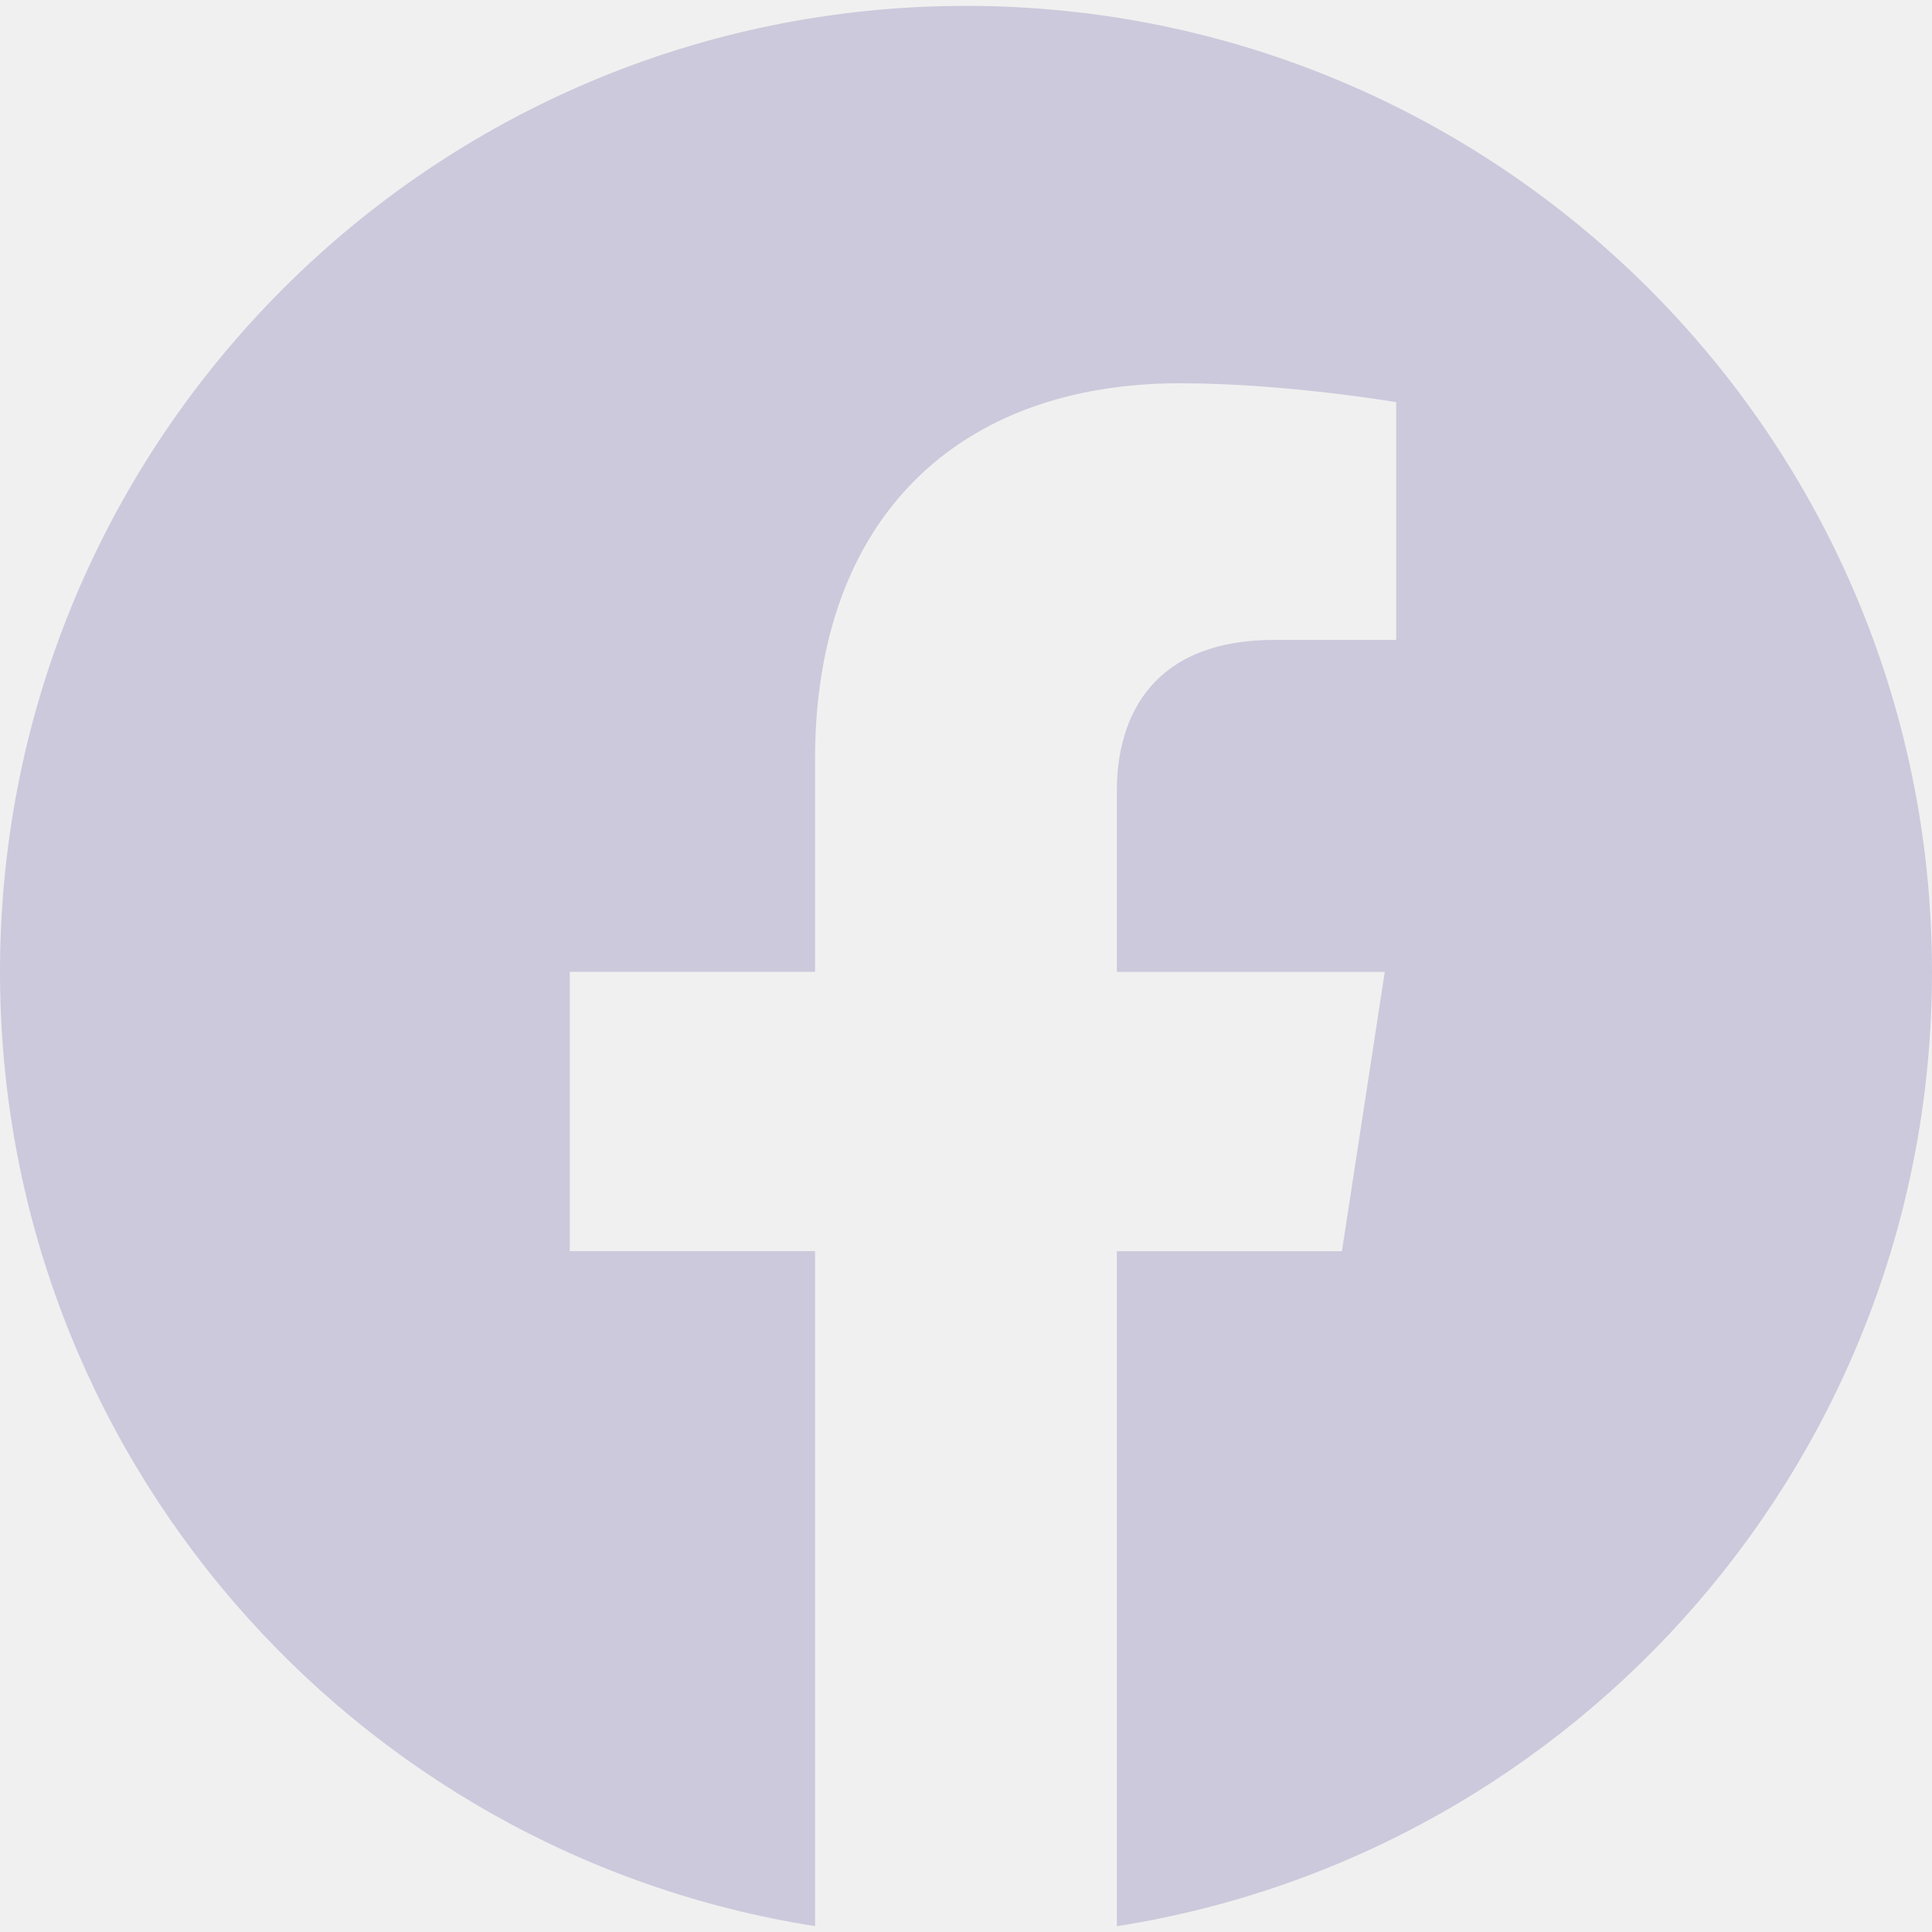
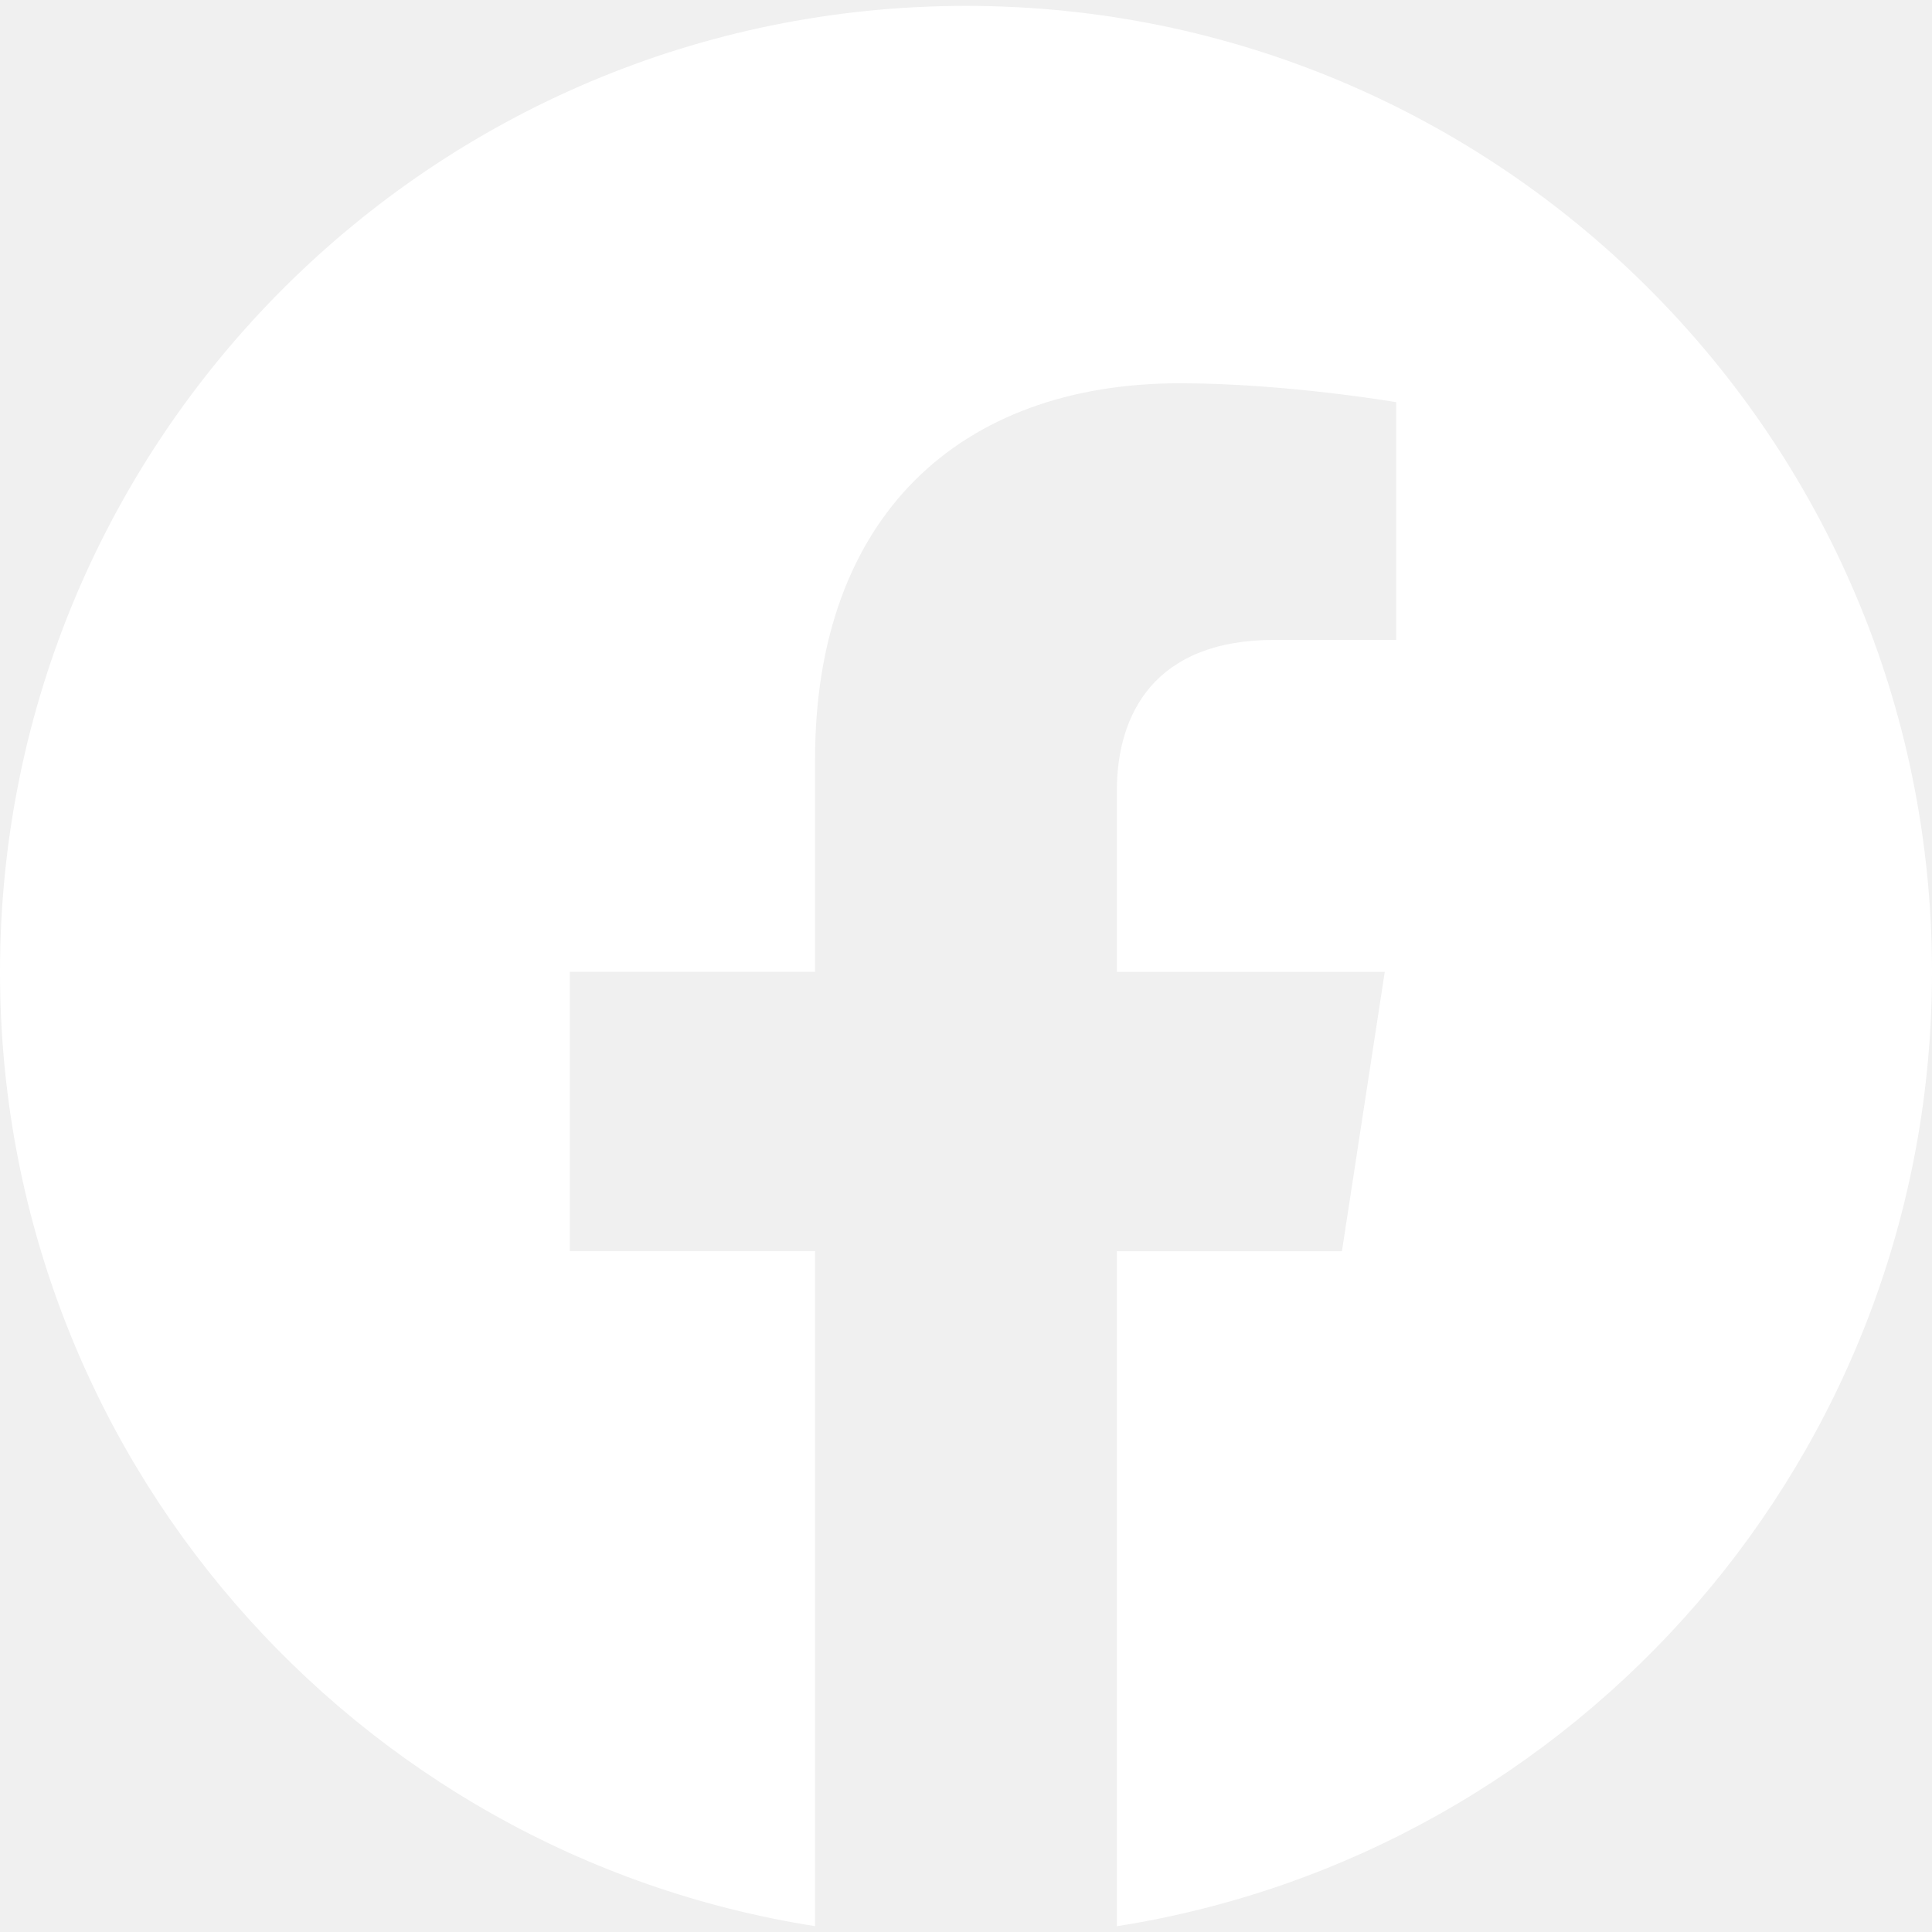
<svg xmlns="http://www.w3.org/2000/svg" role="img" viewBox="0 0 24 24">
-   <path d="M24 12.073c0-6.627-5.373-12-12-12s-12 5.373-12 12c0 5.99 4.388 10.954 10.125 11.854v-8.385H7.078v-3.47h3.047V9.43c0-3.007 1.792-4.669 4.533-4.669 1.312 0 2.686.235 2.686.235v2.953H15.83c-1.491 0-1.956.925-1.956 1.874v2.25h3.328l-.532 3.47h-2.796v8.385C19.612 23.027 24 18.062 24 12.073z" fill="#CCC9DC" />
+   <path d="M24 12.073c0-6.627-5.373-12-12-12s-12 5.373-12 12c0 5.99 4.388 10.954 10.125 11.854v-8.385H7.078v-3.47h3.047V9.43c0-3.007 1.792-4.669 4.533-4.669 1.312 0 2.686.235 2.686.235v2.953H15.83c-1.491 0-1.956.925-1.956 1.874v2.25h3.328l-.532 3.47h-2.796v8.385C19.612 23.027 24 18.062 24 12.073z" fill="white" />
</svg>
